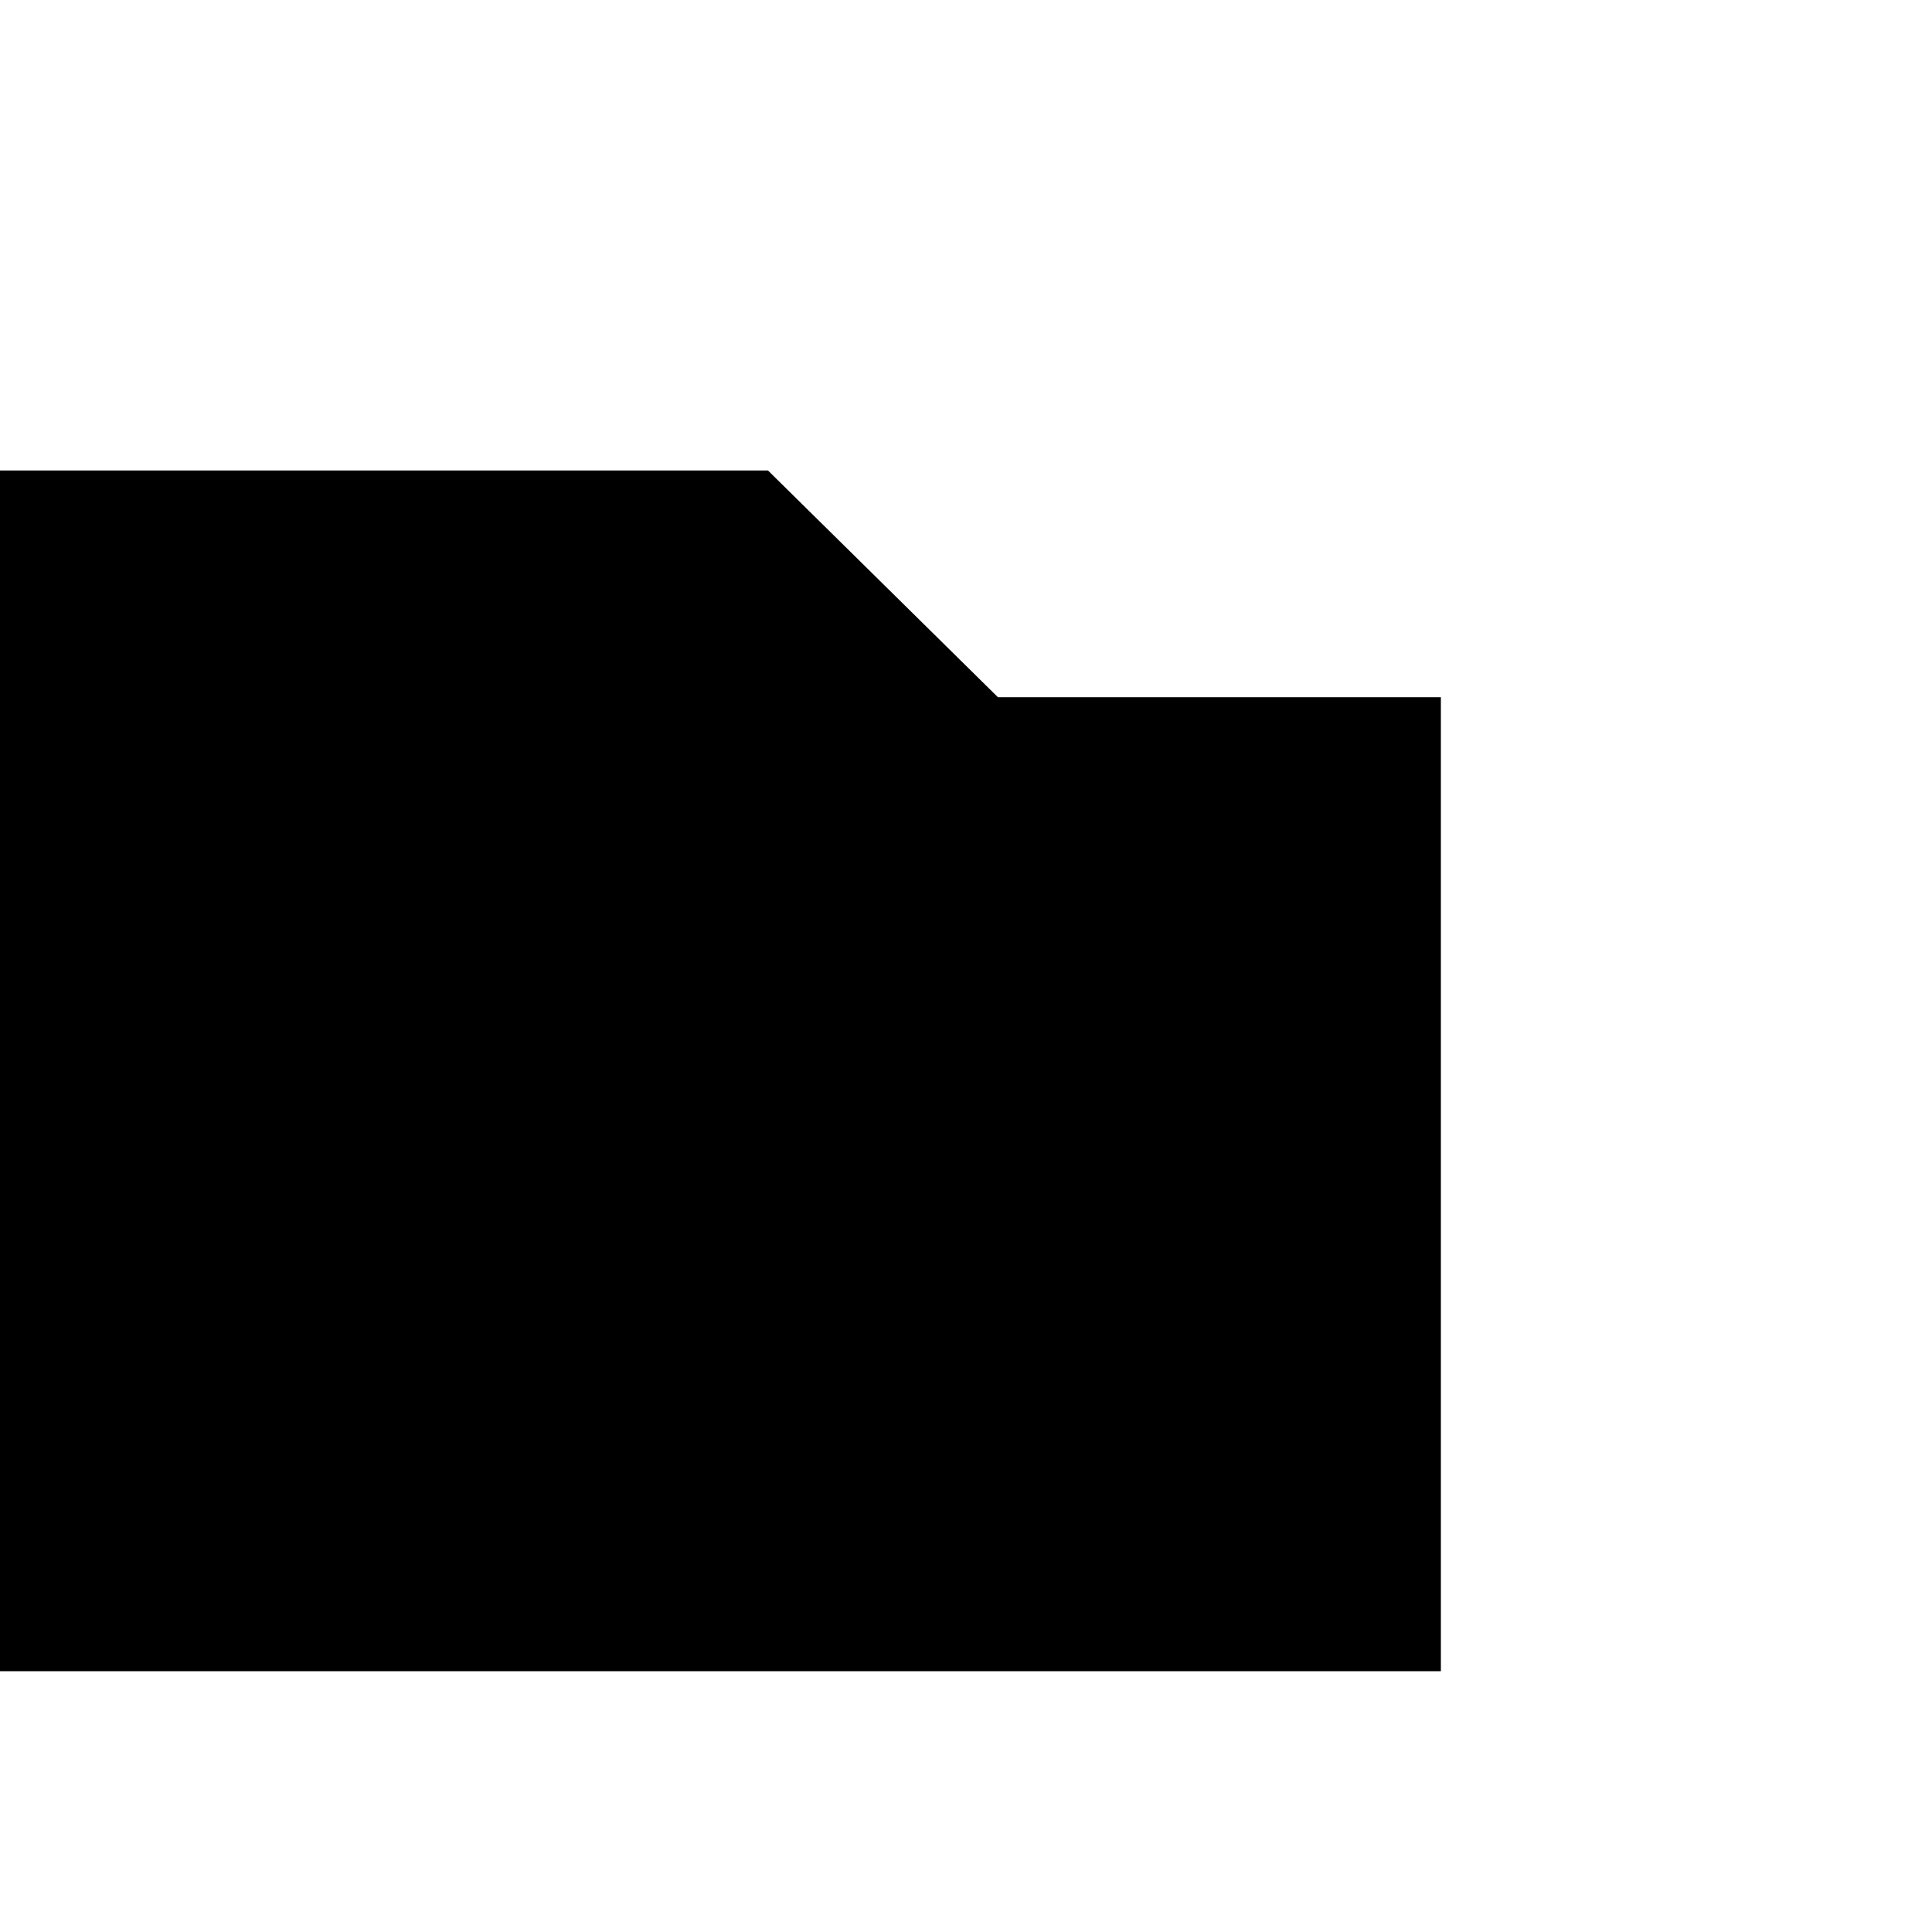
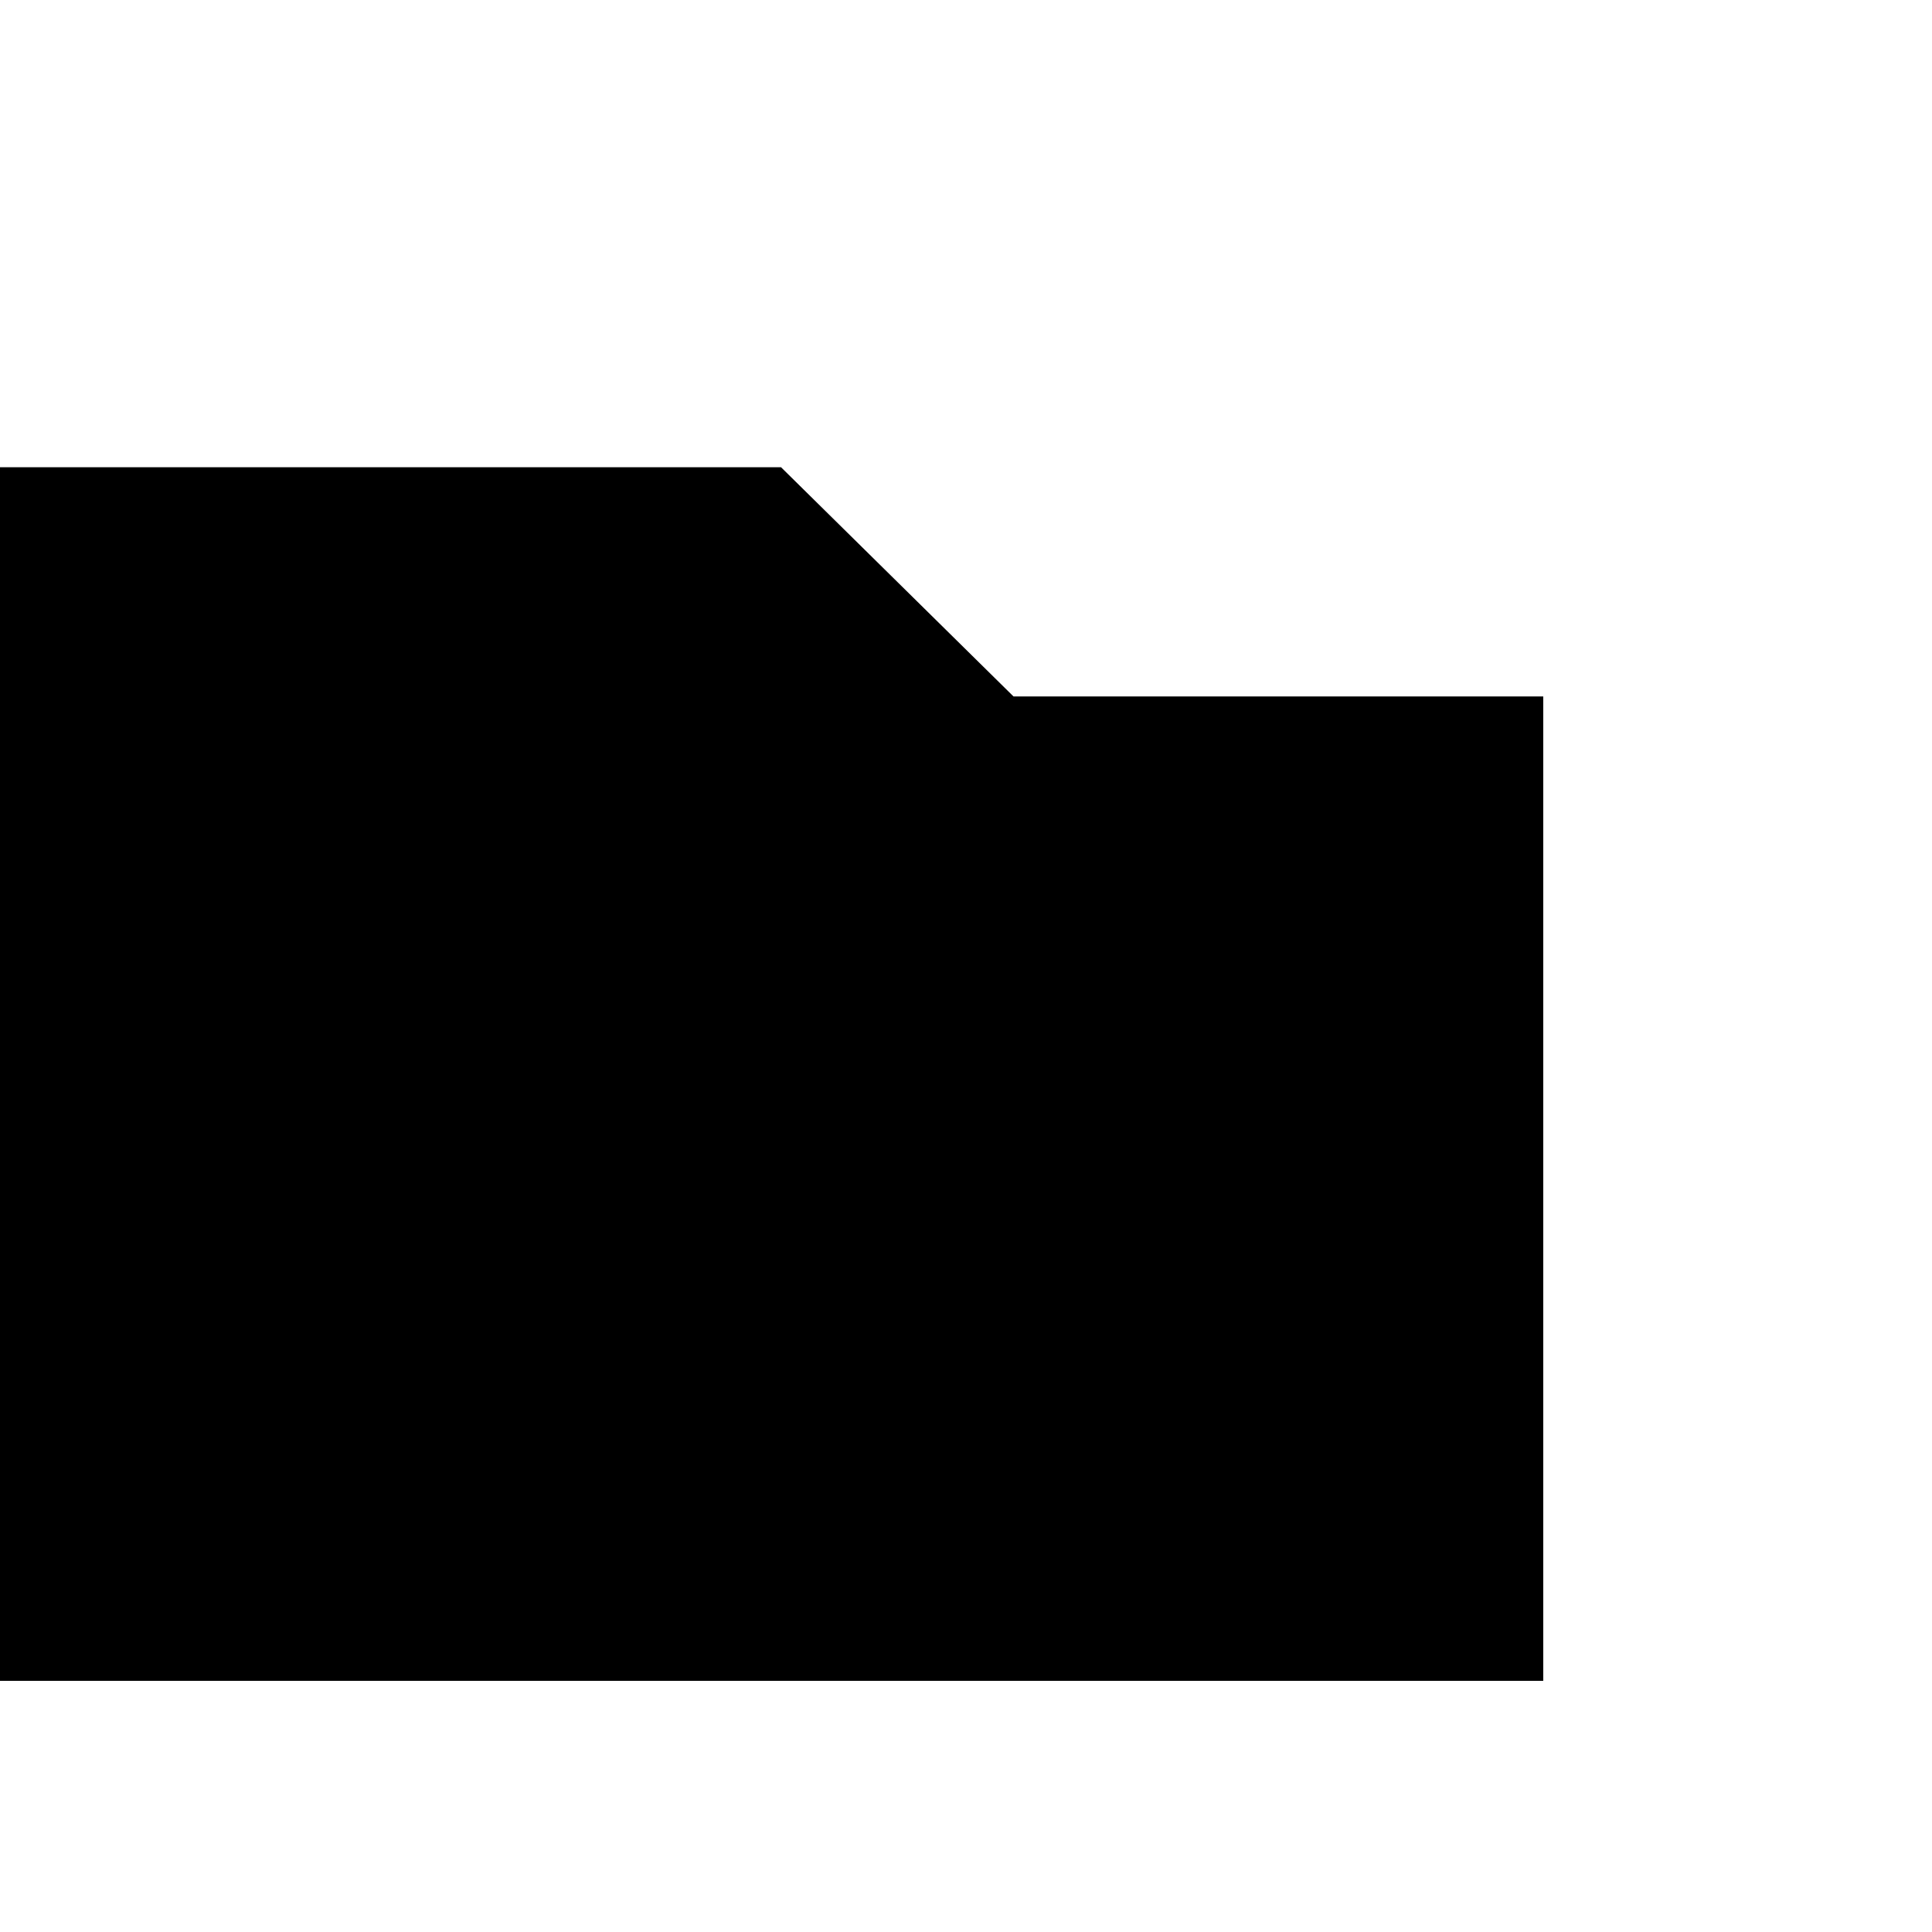
<svg xmlns="http://www.w3.org/2000/svg" version="1.1" id="Layer_1" x="0px" y="0px" width="100px" height="100px" viewBox="0 0 100 100" enable-background="new 0 0 100 100" xml:space="preserve">
  <g id="Layer_2">
</g>
  <g id="Layer_2_1_">
</g>
-   <polygon points="51.654,36.089 39.749,24.351 0,24.351 0,86.5 74.579,86.5 74.579,36.089 " />
+   <polygon points="52.46,36.049 40.427,24.185 0,24.185 0,87 79.878,87 79.878,36.049 " />
</svg>
